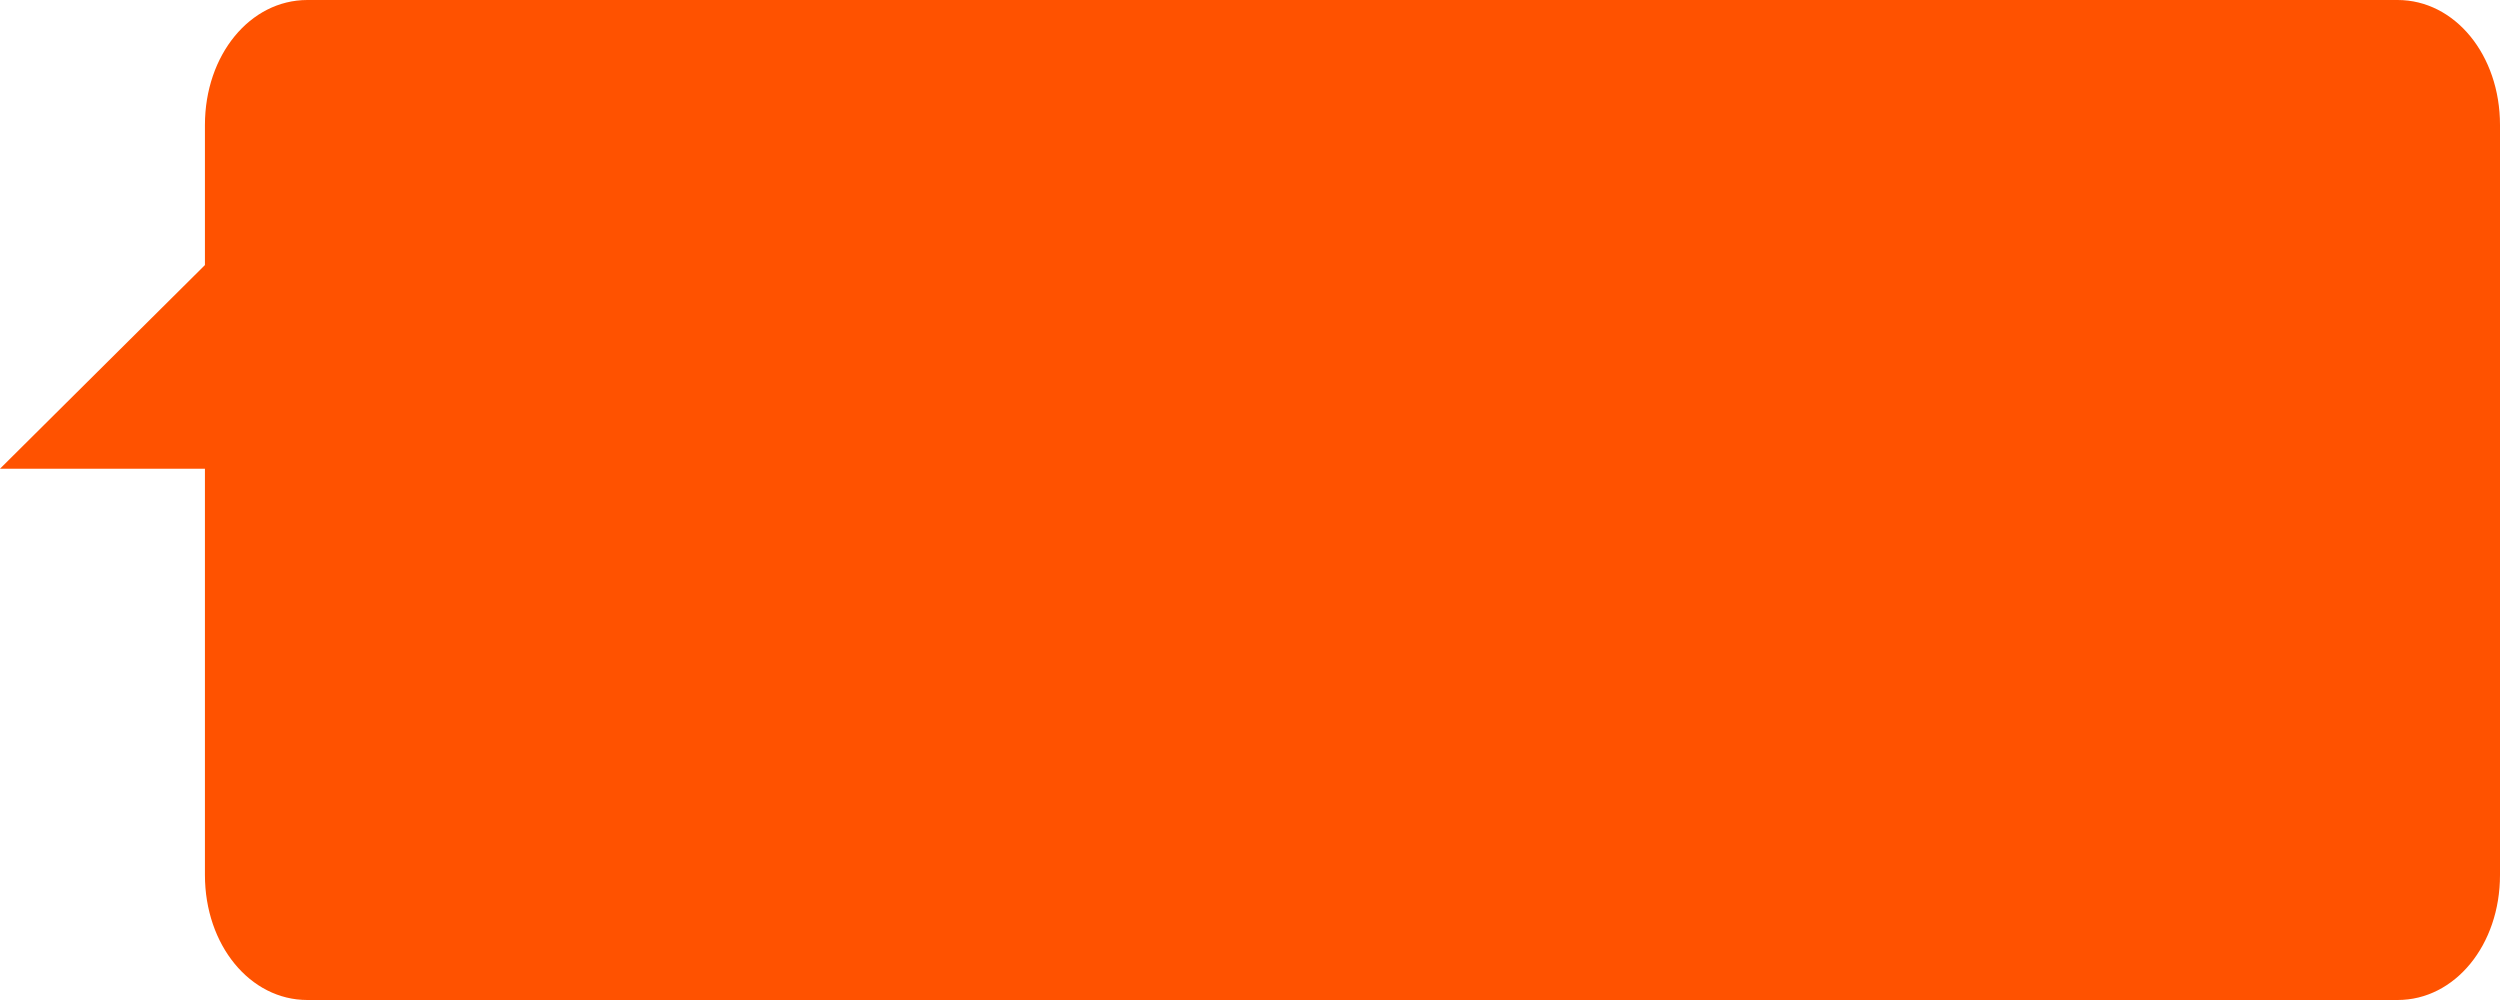
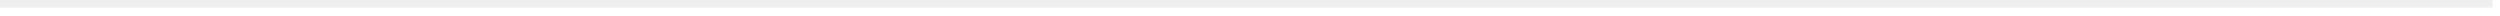
- <svg xmlns="http://www.w3.org/2000/svg" version="1.1" width="35px" height="14px">
-   <g transform="matrix(1 0 0 1 -175 -79 )">
-     <path d="M 2.869 12.25  L 2.869 6.562  L 0 6.562  L 2.869 3.711  L 2.869 1.75  C 2.869 0.77  3.5 0  4.303 0  L 33.566 0  C 34.369 0  35 0.77  35 1.75  L 35 12.25  C 35 13.23  34.369 14  33.566 14  L 4.303 14  C 3.5 14  2.869 13.23  2.869 12.25  Z " fill-rule="nonzero" fill="#ff5200" stroke="none" transform="matrix(1 0 0 1 175 79 )" />
+ <svg xmlns="http://www.w3.org/2000/svg" version="1.1" width="326px" height="2px">
+   <g transform="matrix(1 0 0 1 -40 -104 )">
+     <path d="M 40 104.5  L 365 104.5  " stroke-width="1" stroke="#eeeeee" fill="none" />
  </g>
</svg>
